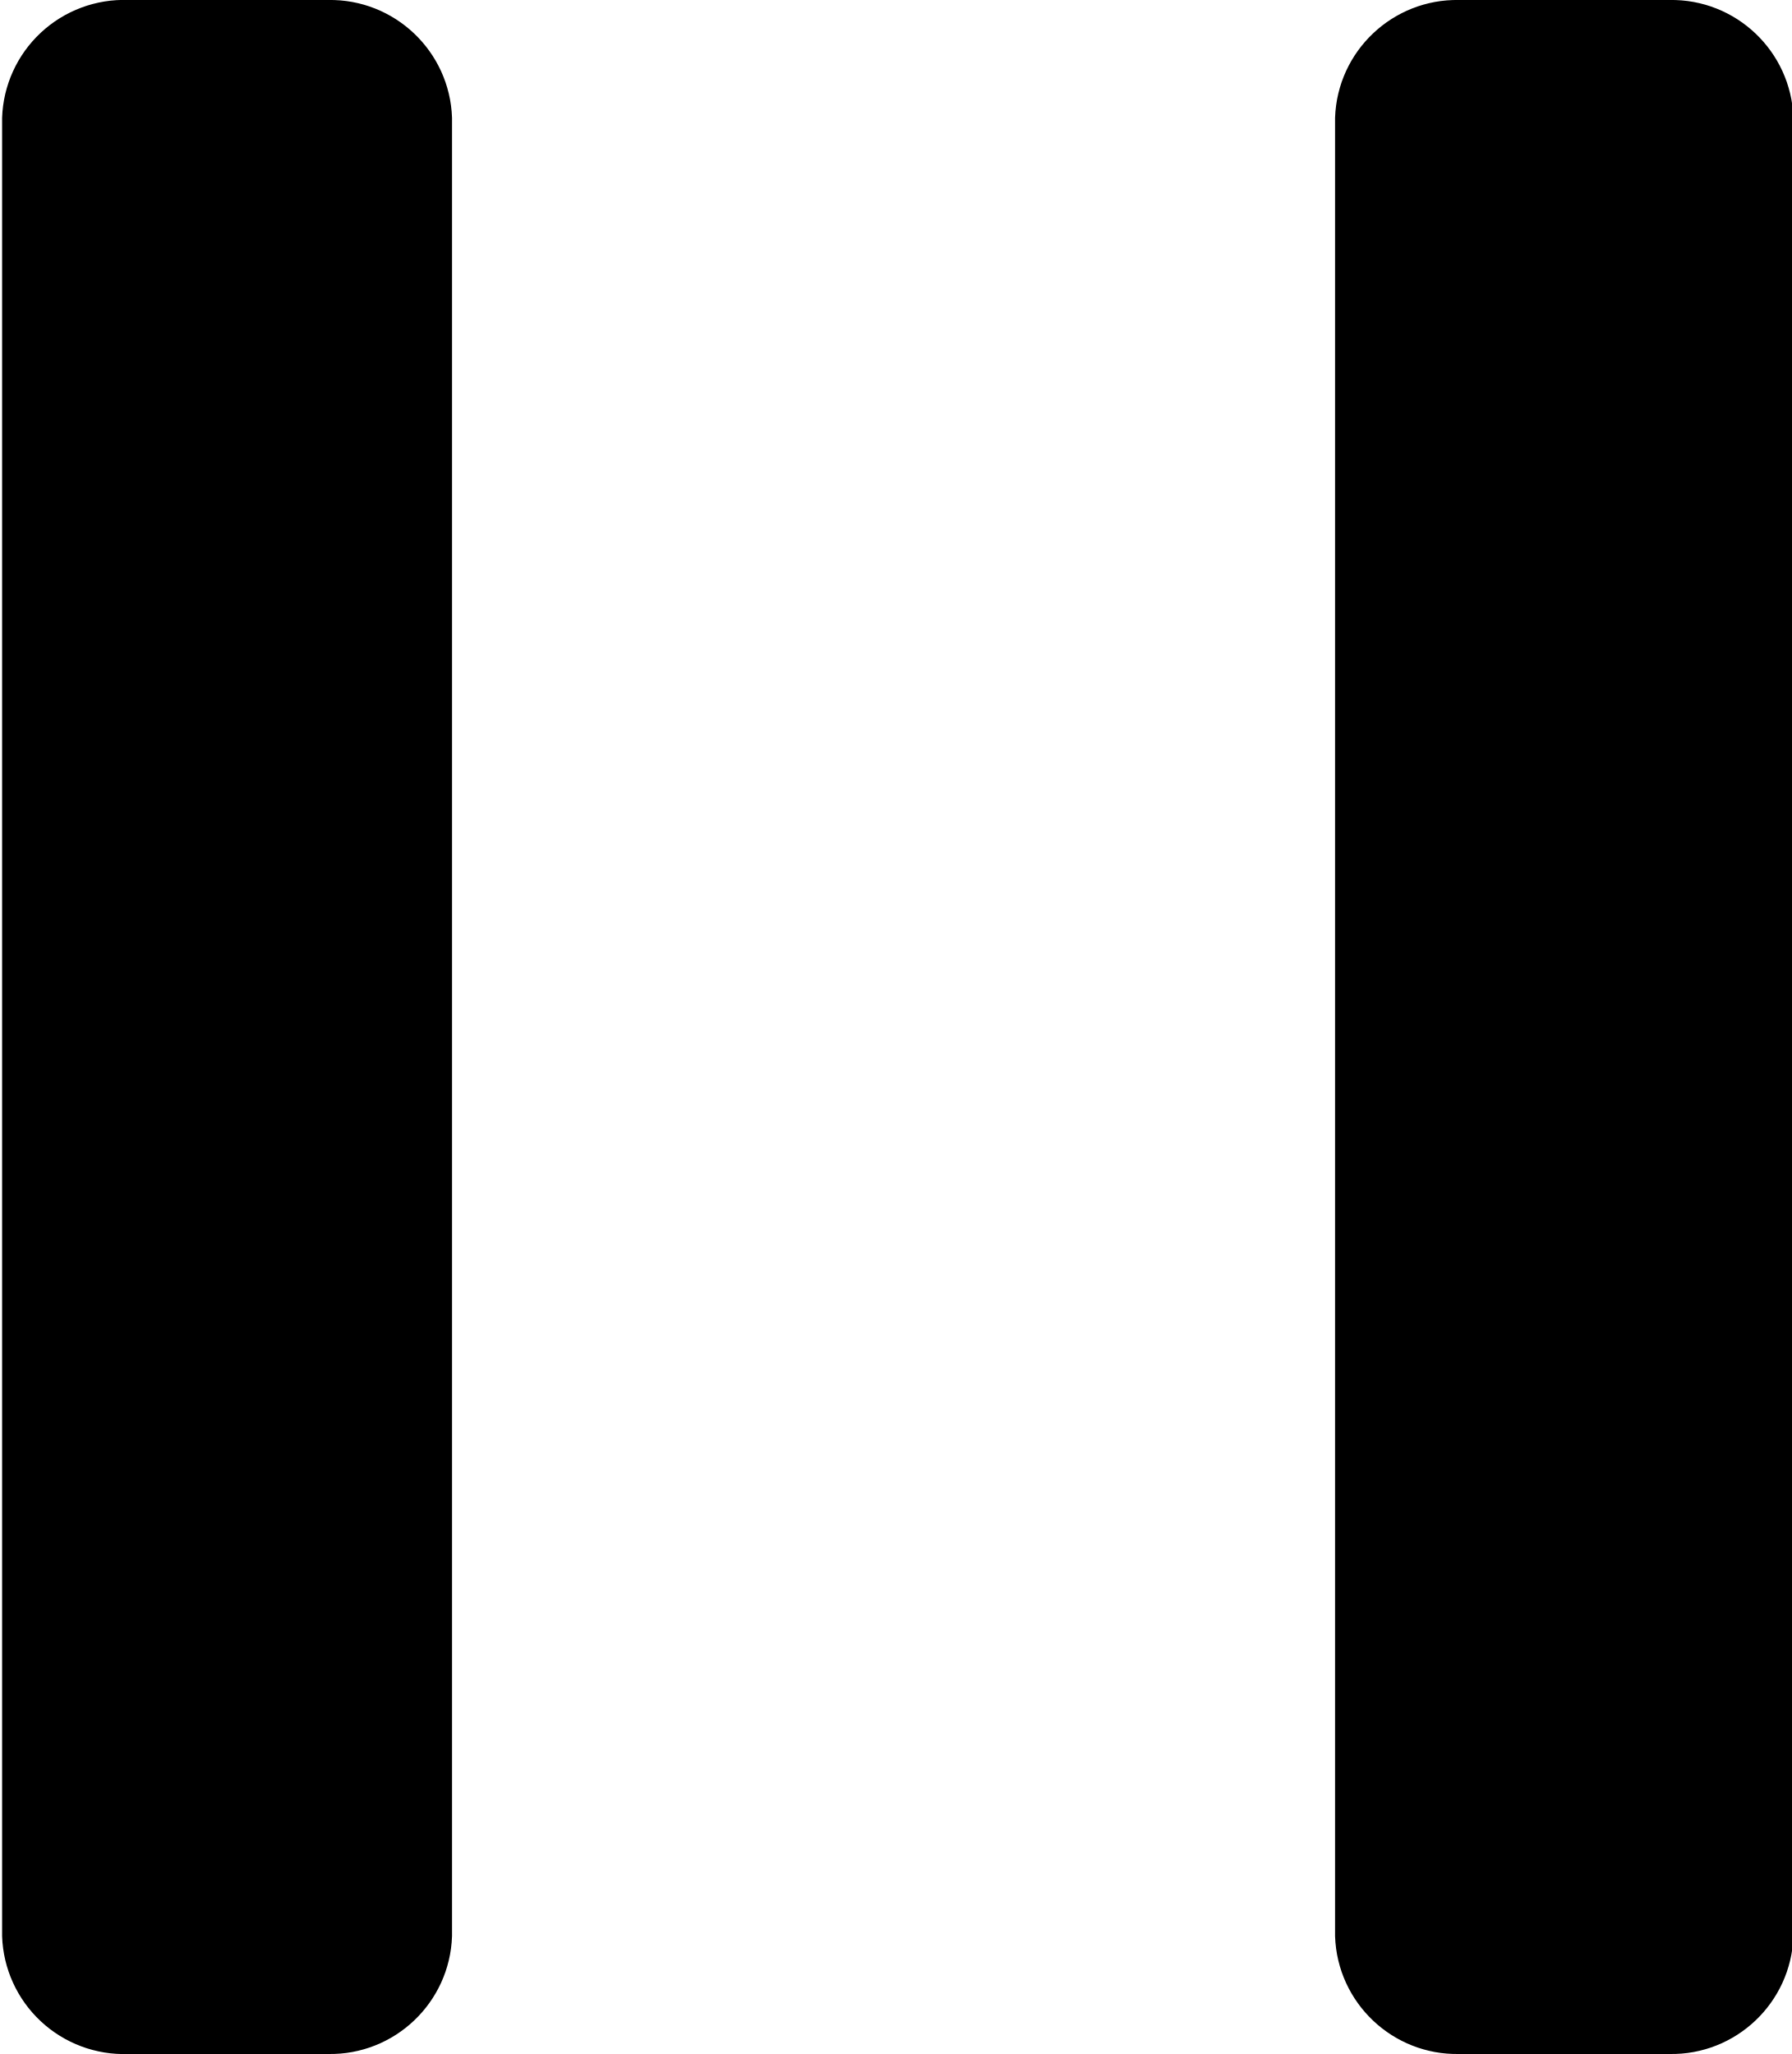
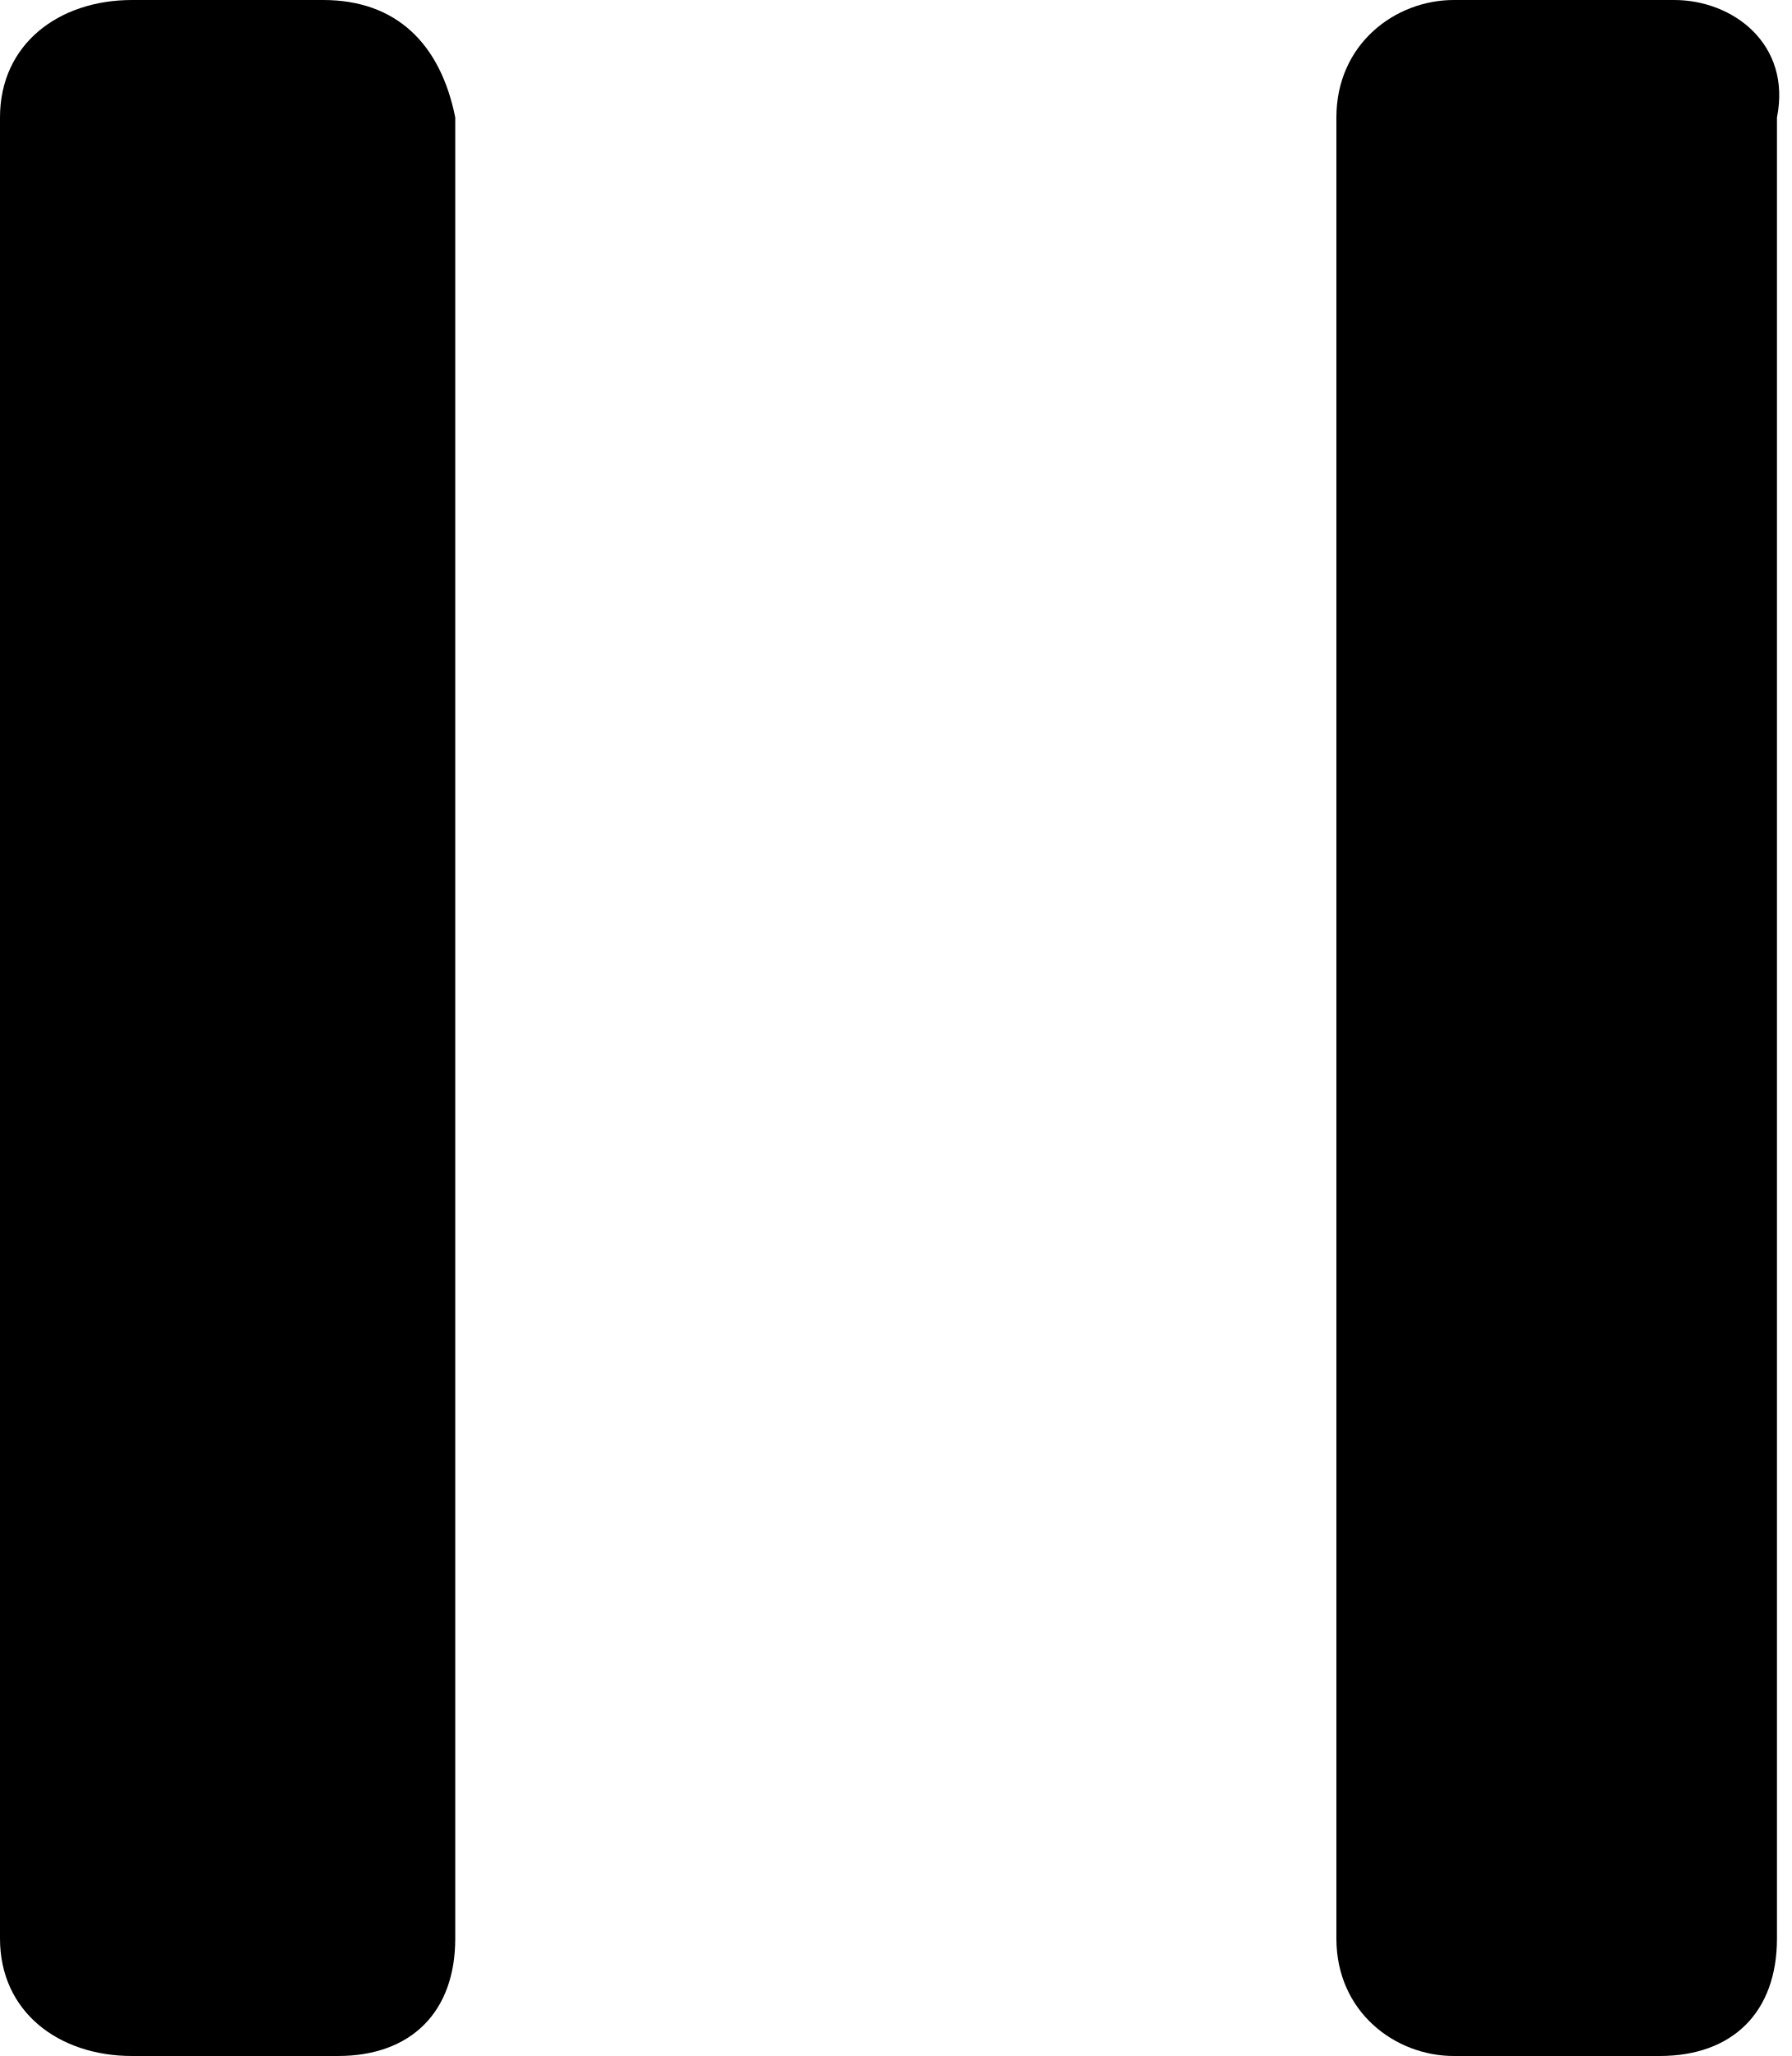
- <svg xmlns="http://www.w3.org/2000/svg" id="图层_1" data-name="图层 1" viewBox="0 0 8.52 9.77">
-   <defs>
-     <style>.cls-1{fill:black;}</style>
-   </defs>
-   <path class="cls-1" d="M254.94,305.23H254a.58.58,0,0,0-.6.56v8.65a.58.58,0,0,0,.6.56h.95a.58.58,0,0,0,.59-.56v-8.65a.58.58,0,0,0-.59-.56Zm6.39,0h-1a.58.58,0,0,0-.59.56v8.65a.58.58,0,0,0,.59.56h1a.58.58,0,0,0,.59-.56v-8.65a.58.58,0,0,0-.59-.56Zm0,0" transform="translate(-253.39 -305.23)" />
+ <svg xmlns="http://www.w3.org/2000/svg" version="1.1" id="图层_1" x="0px" y="0px" viewBox="0 0 12.2 14" style="enable-background:new 0 0 12.2 14;" xml:space="preserve">
+   <path d="M2.2,0H0.9C0.4,0,0,0.3,0,0.8c0,0,0,0,0,0v12.4C0,13.7,0.4,14,0.9,14c0,0,0,0,0,0h1.4c0.5,0,0.8-0.3,0.8-0.8V0.8  C3,0.3,2.7,0,2.2,0L2.2,0z M11.4,0H9.9C9.5,0,9.1,0.3,9.1,0.8v12.4c0,0.5,0.4,0.8,0.8,0.8h1.4c0.5,0,0.8-0.3,0.8-0.8V0.8  C12.2,0.3,11.8,0,11.4,0z" />
</svg>
